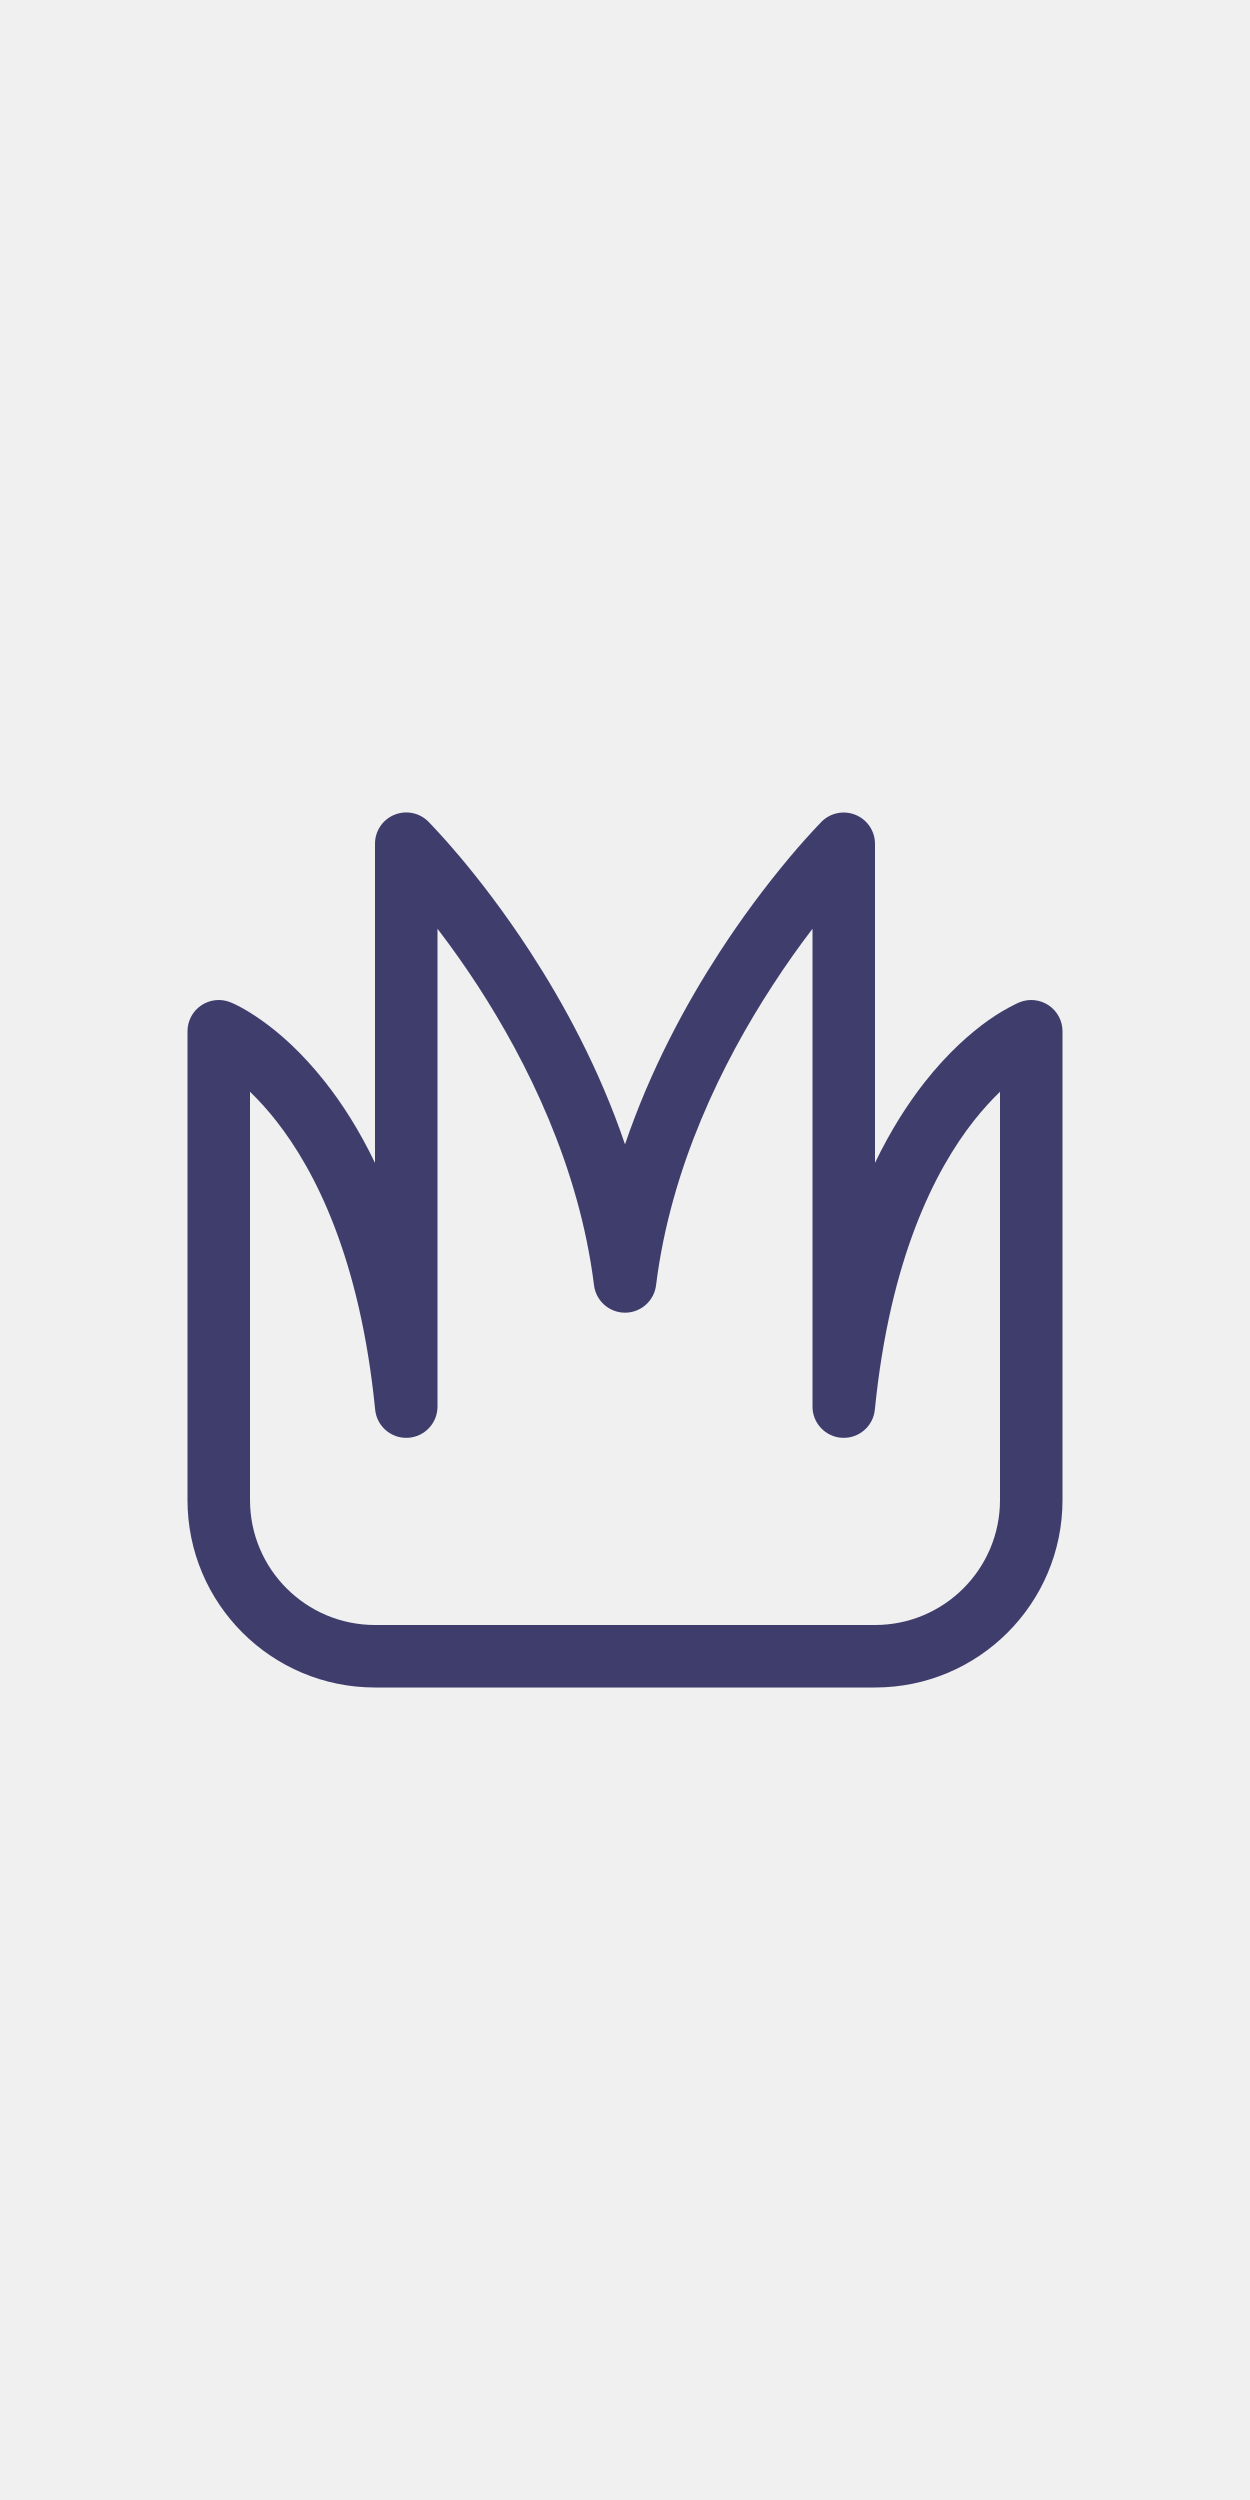
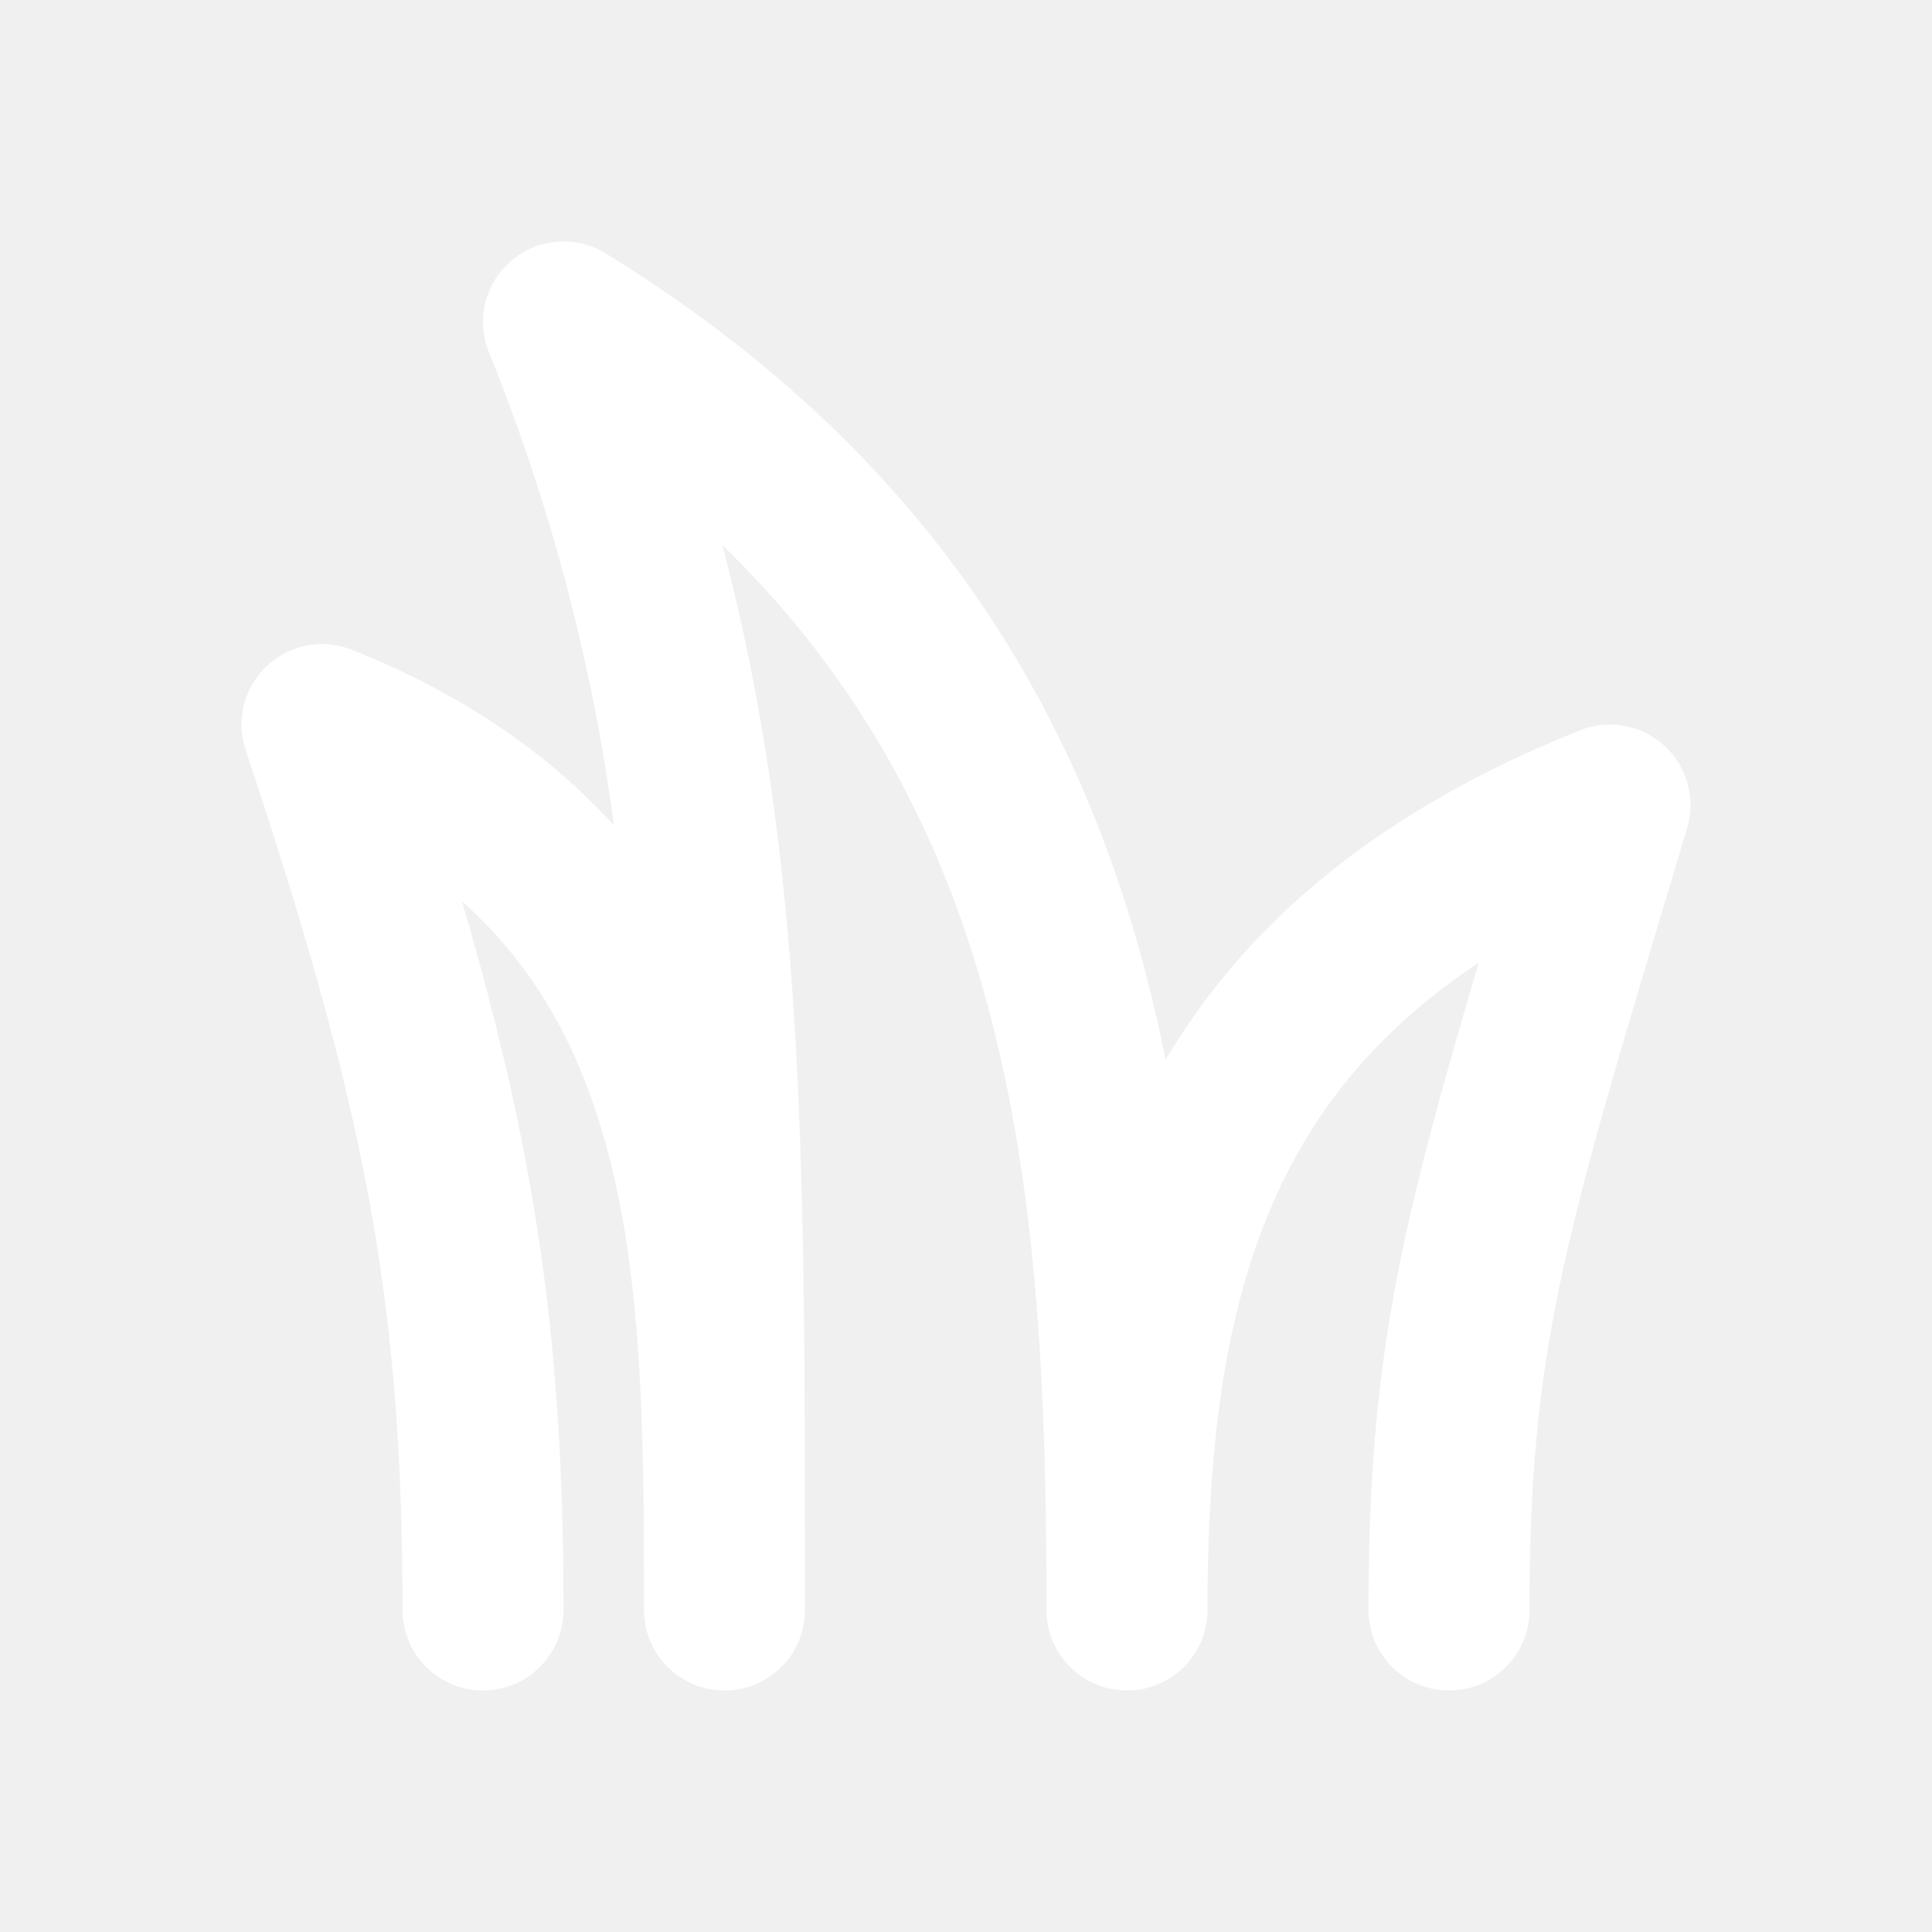
- <svg xmlns="http://www.w3.org/2000/svg" width="100" height="200" viewBox="0 0 20 20">
-   <path fill="#3f3d6c" d="M6.854 3.146v.002l.003.002l.008.008l.029.03c.024.025.06.062.103.11c.088.094.212.233.362.411c.3.357.703.873 1.123 1.519c.538.827 1.11 1.878 1.518 3.082c.409-1.204.98-2.255 1.518-3.082a15.58 15.58 0 0 1 1.123-1.519a11.715 11.715 0 0 1 .465-.521l.029-.03l.008-.008l.002-.002v-.001A.501.501 0 0 1 14 3.5v5.106c.251-.522.525-.947.794-1.29c.376-.478.74-.792 1.018-.99a3.236 3.236 0 0 1 .45-.267l.033-.015l.011-.005l.005-.002h.002l.001-.001A.5.5 0 0 1 17 6.5V14a3 3 0 0 1-3 3H6a3 3 0 0 1-3-3V6.5a.5.5 0 0 1 .686-.464h.001l.002.001l.005.002l.011.005a1.34 1.34 0 0 1 .14.068c.086.046.204.116.343.215c.279.197.642.511 1.018.99c.27.342.543.767.794 1.29V3.5a.5.5 0 0 1 .854-.354ZM4 7.468V14a2 2 0 0 0 2 2h8a2 2 0 0 0 2-2V7.468c-.13.126-.273.28-.42.466c-.62.79-1.34 2.198-1.582 4.616A.5.5 0 0 1 13 12.5V4.86c-.199.26-.419.567-.643.913c-.79 1.214-1.624 2.891-1.86 4.789a.5.5 0 0 1-.993 0c-.237-1.898-1.071-3.575-1.86-4.79A14.788 14.788 0 0 0 7 4.86v7.64a.5.5 0 0 1-.998.05c-.241-2.418-.961-3.825-1.583-4.616A4.495 4.495 0 0 0 4 7.468Z" />
+ <svg xmlns="http://www.w3.org/2000/svg" width="70" height="70" viewBox="0 0 24 24">
+   <g fill="none">
+     <path d="M24 0v24H0V0h24ZM12.594 23.258l-.012.002l-.071.035l-.02.004l-.014-.004l-.071-.036c-.01-.003-.019 0-.024.006l-.004.01l-.017.428l.005.02l.01.013l.104.074l.015.004l.012-.004l.104-.074l.012-.016l.004-.017l-.017-.427c-.002-.01-.009-.017-.016-.018Zm.264-.113l-.014.002l-.184.093l-.01.01l-.003.011l.018.43l.005.012l.008.008l.201.092c.012.004.023 0 .029-.008l.004-.014l-.034-.614c-.003-.012-.01-.02-.02-.022Zm-.715.002a.023.023 0 0 0-.027.006l-.006.014l-.034.614c0 .012.007.02.017.024l.015-.002l.201-.093l.01-.008l.003-.011l.018-.43l-.003-.012l-.01-.01l-.184-.092Z" />
+     <path fill="white" d="M6.356 3.235a1 1 0 0 1 1.168-.087c3.455 2.127 5.35 4.818 6.36 7.78c.25.733.445 1.48.596 2.236c1.029-1.73 2.673-3.102 5.149-4.092a1 1 0 0 1 1.329 1.215l-.181.604C19.417 15.419 19 16.806 19 20a1 1 0 1 1-2 0c0-3.055.38-4.7 1.37-8.042c-1.122.744-1.861 1.608-2.357 2.565C15.248 15.997 15 17.805 15 20a1 1 0 1 1-2 0c0-2.992-.13-5.847-1.009-8.427c-.59-1.729-1.522-3.351-3.018-4.802C9.99 10.631 10 14.355 10 19.745V20a1 1 0 1 1-2 0c0-2.29-.01-4.371-.577-6.13c-.326-1.013-.84-1.92-1.683-2.674C6.66 14.348 7 16.683 7 20a1 1 0 1 1-2 0c0-3.864-.472-6.255-1.949-10.684a1 1 0 0 1 1.32-1.244c1.395.557 2.455 1.301 3.255 2.18a24.109 24.109 0 0 0-1.554-5.88a1 1 0 0 1 .284-1.137Z" />
+   </g>
</svg>
